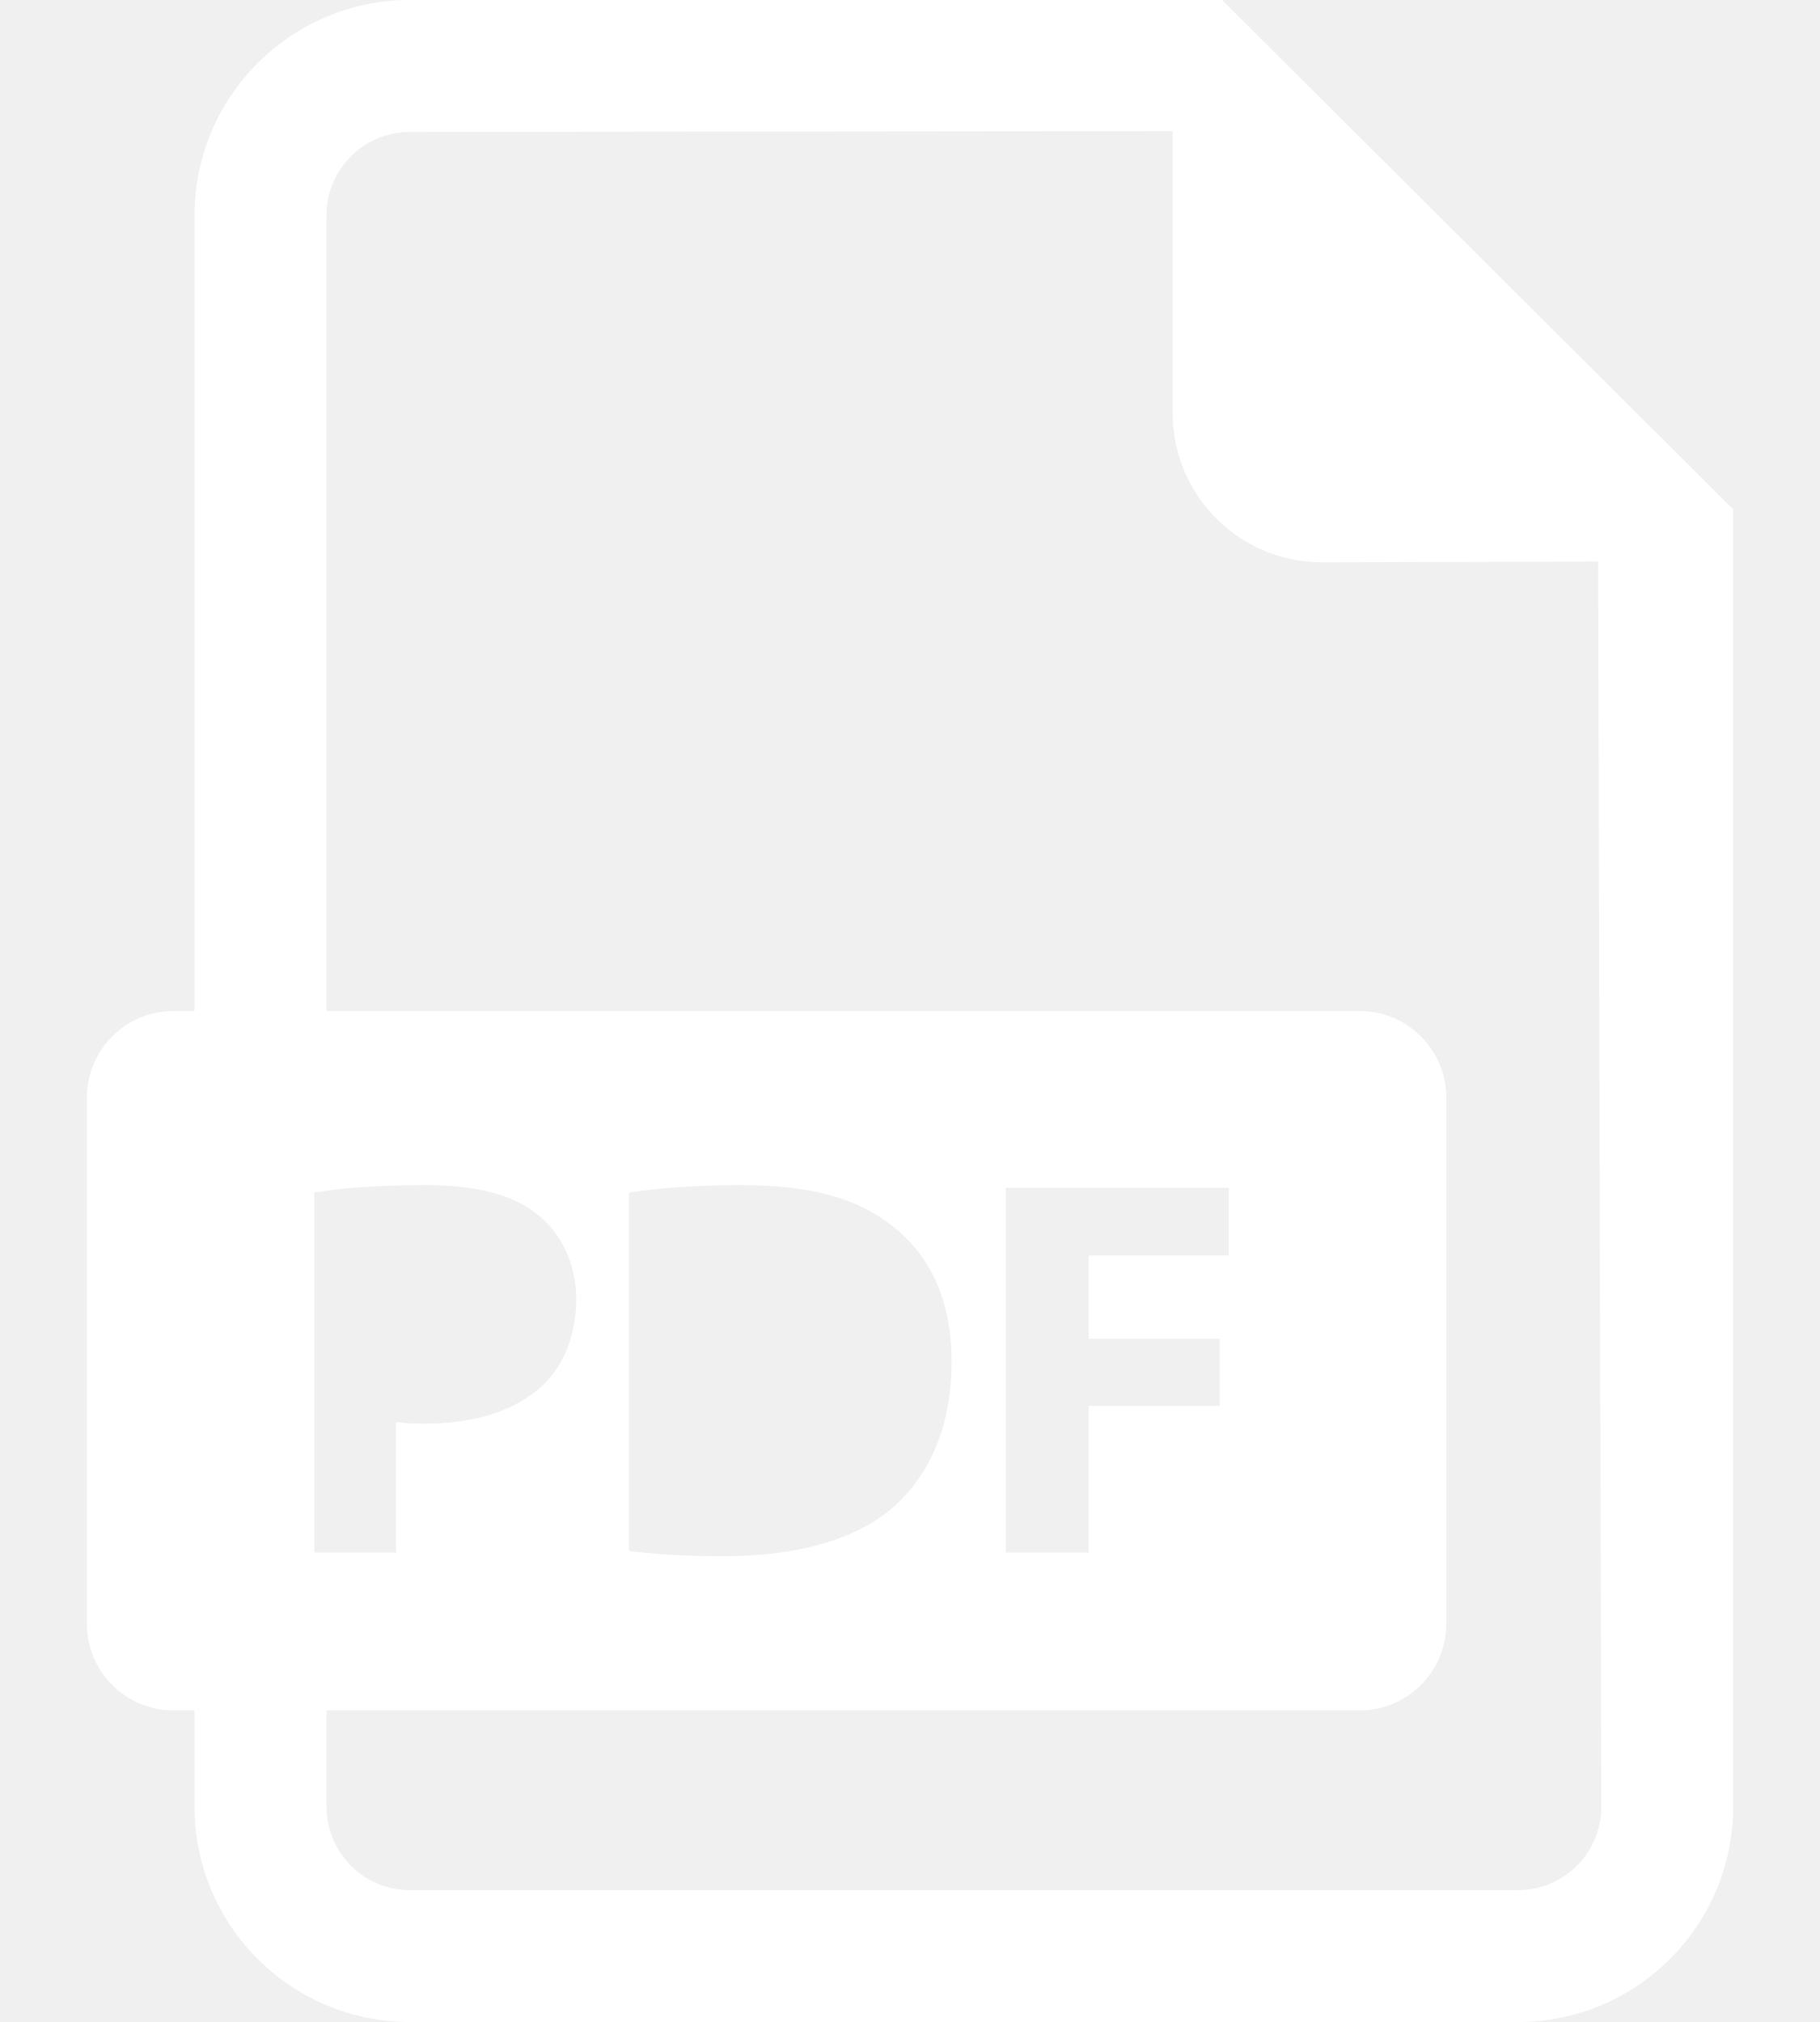
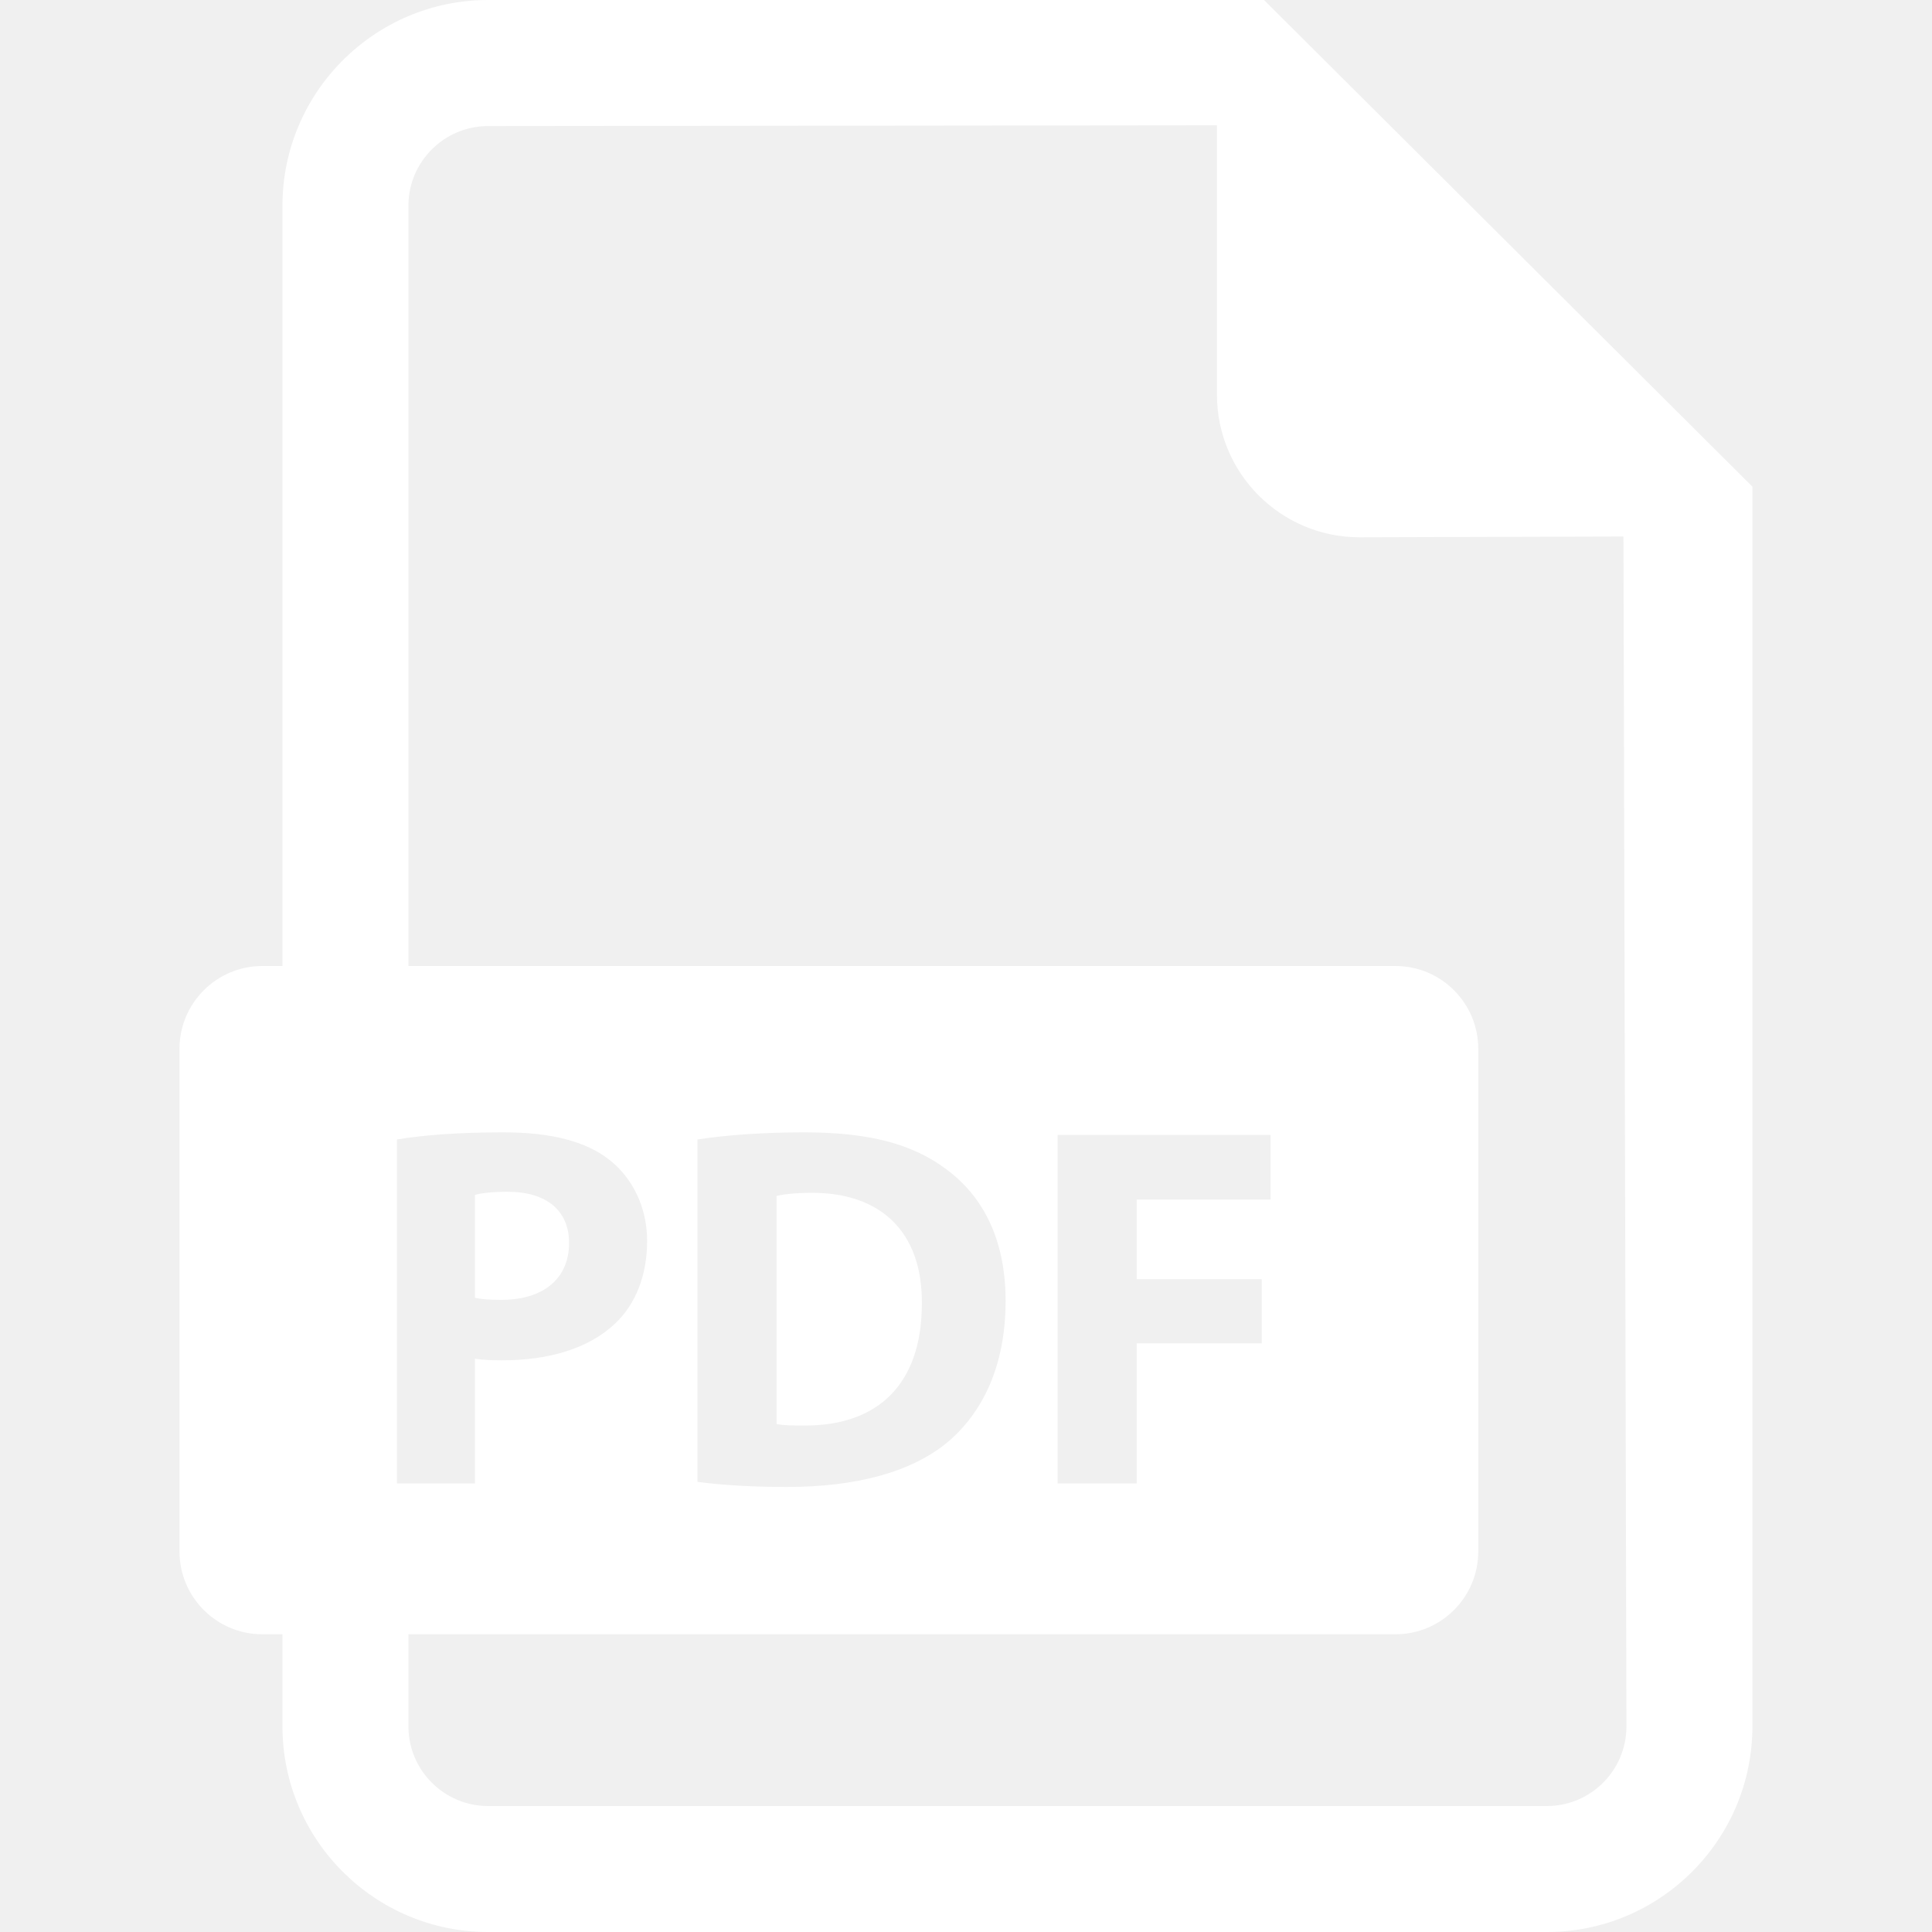
- <svg xmlns="http://www.w3.org/2000/svg" width="18" height="20" viewBox="0 0 18 20" fill="none">
-   <path d="M12.086 0H4.053C2.879 0 1.924 0.956 1.924 2.129V10H1.716C1.243 10 0.859 10.384 0.859 10.858V16.06C0.859 16.534 1.243 16.918 1.716 16.918H1.924V17.871C1.924 19.046 2.879 20 4.053 20H15.013C16.186 20 17.141 19.045 17.141 17.871V5.038L12.086 0ZM3.109 11.796C3.36 11.754 3.714 11.722 4.211 11.722C4.715 11.722 5.073 11.818 5.314 12.011C5.544 12.193 5.699 12.493 5.699 12.846C5.699 13.199 5.582 13.499 5.368 13.702C5.089 13.964 4.677 14.082 4.195 14.082C4.088 14.082 3.992 14.077 3.917 14.066V15.356H3.109V11.796ZM15.013 18.696H4.053C3.599 18.696 3.229 18.326 3.229 17.871V16.918H13.446C13.92 16.918 14.304 16.534 14.304 16.06V10.858C14.304 10.384 13.92 10 13.446 10H3.229V2.129C3.229 1.675 3.599 1.305 4.053 1.305L11.598 1.297V4.086C11.598 4.901 12.259 5.562 13.074 5.562L15.806 5.554L15.837 17.871C15.837 18.326 15.468 18.696 15.013 18.696ZM6.221 15.34V11.796C6.52 11.749 6.911 11.722 7.323 11.722C8.008 11.722 8.452 11.845 8.801 12.107C9.175 12.386 9.411 12.829 9.411 13.467C9.411 14.157 9.159 14.634 8.811 14.928C8.431 15.244 7.853 15.393 7.147 15.393C6.724 15.393 6.424 15.367 6.221 15.34ZM12.062 13.242V13.906H10.767V15.356H9.948V11.749H12.153V12.418H10.767V13.242H12.062Z" fill="white" />
+ <svg xmlns="http://www.w3.org/2000/svg" width="20" height="20" viewBox="0 0 20 20" fill="none">
+   <path d="M5.891 12.867C5.891 12.535 5.661 12.337 5.254 12.337C5.088 12.337 4.976 12.353 4.917 12.369V13.435C4.987 13.45 5.072 13.456 5.19 13.456C5.624 13.456 5.891 13.237 5.891 12.867Z" fill="white" />
+   <path d="M8.408 12.348C8.226 12.348 8.109 12.364 8.039 12.38V14.741C8.109 14.757 8.221 14.757 8.323 14.757C9.062 14.762 9.543 14.355 9.543 13.494C9.549 12.745 9.11 12.348 8.408 12.348Z" fill="white" />
+   <path d="M13.085 0H5.053C3.879 0 2.924 0.956 2.924 2.129V10H2.716C2.243 10 1.858 10.384 1.858 10.858V16.06C1.858 16.534 2.242 16.918 2.716 16.918H2.924V17.871C2.924 19.046 3.879 20 5.053 20H16.013C17.186 20 18.141 19.045 18.141 17.871V5.038L13.085 0ZM4.109 11.796C4.36 11.754 4.713 11.722 5.211 11.722C5.714 11.722 6.073 11.818 6.314 12.011C6.544 12.193 6.699 12.493 6.699 12.846C6.699 13.199 6.582 13.499 6.367 13.702C6.089 13.964 5.677 14.082 5.195 14.082C5.088 14.082 4.992 14.077 4.917 14.066V15.356H4.109V11.796ZM16.013 18.696H5.053C4.598 18.696 4.228 18.326 4.228 17.871V16.918H14.446C14.919 16.918 15.303 16.534 15.303 16.06V10.858C15.303 10.384 14.919 10 14.446 10H4.228V2.129C4.228 1.675 4.598 1.305 5.053 1.305L12.598 1.297V4.086C12.598 4.901 13.259 5.562 14.074 5.562L16.806 5.554L16.837 17.871C16.837 18.326 16.468 18.696 16.013 18.696ZM7.22 15.34V11.796C7.52 11.749 7.911 11.722 8.323 11.722C9.008 11.722 9.452 11.845 9.8 12.107C10.175 12.386 10.41 12.829 10.41 13.467C10.41 14.157 10.159 14.634 9.811 14.928C9.431 15.244 8.853 15.393 8.146 15.393C7.723 15.393 7.424 15.367 7.22 15.34ZM13.062 13.242V13.906H11.767V15.356H10.948V11.749H13.153V12.418H11.767V13.242H13.062Z" fill="white" />
</svg>
